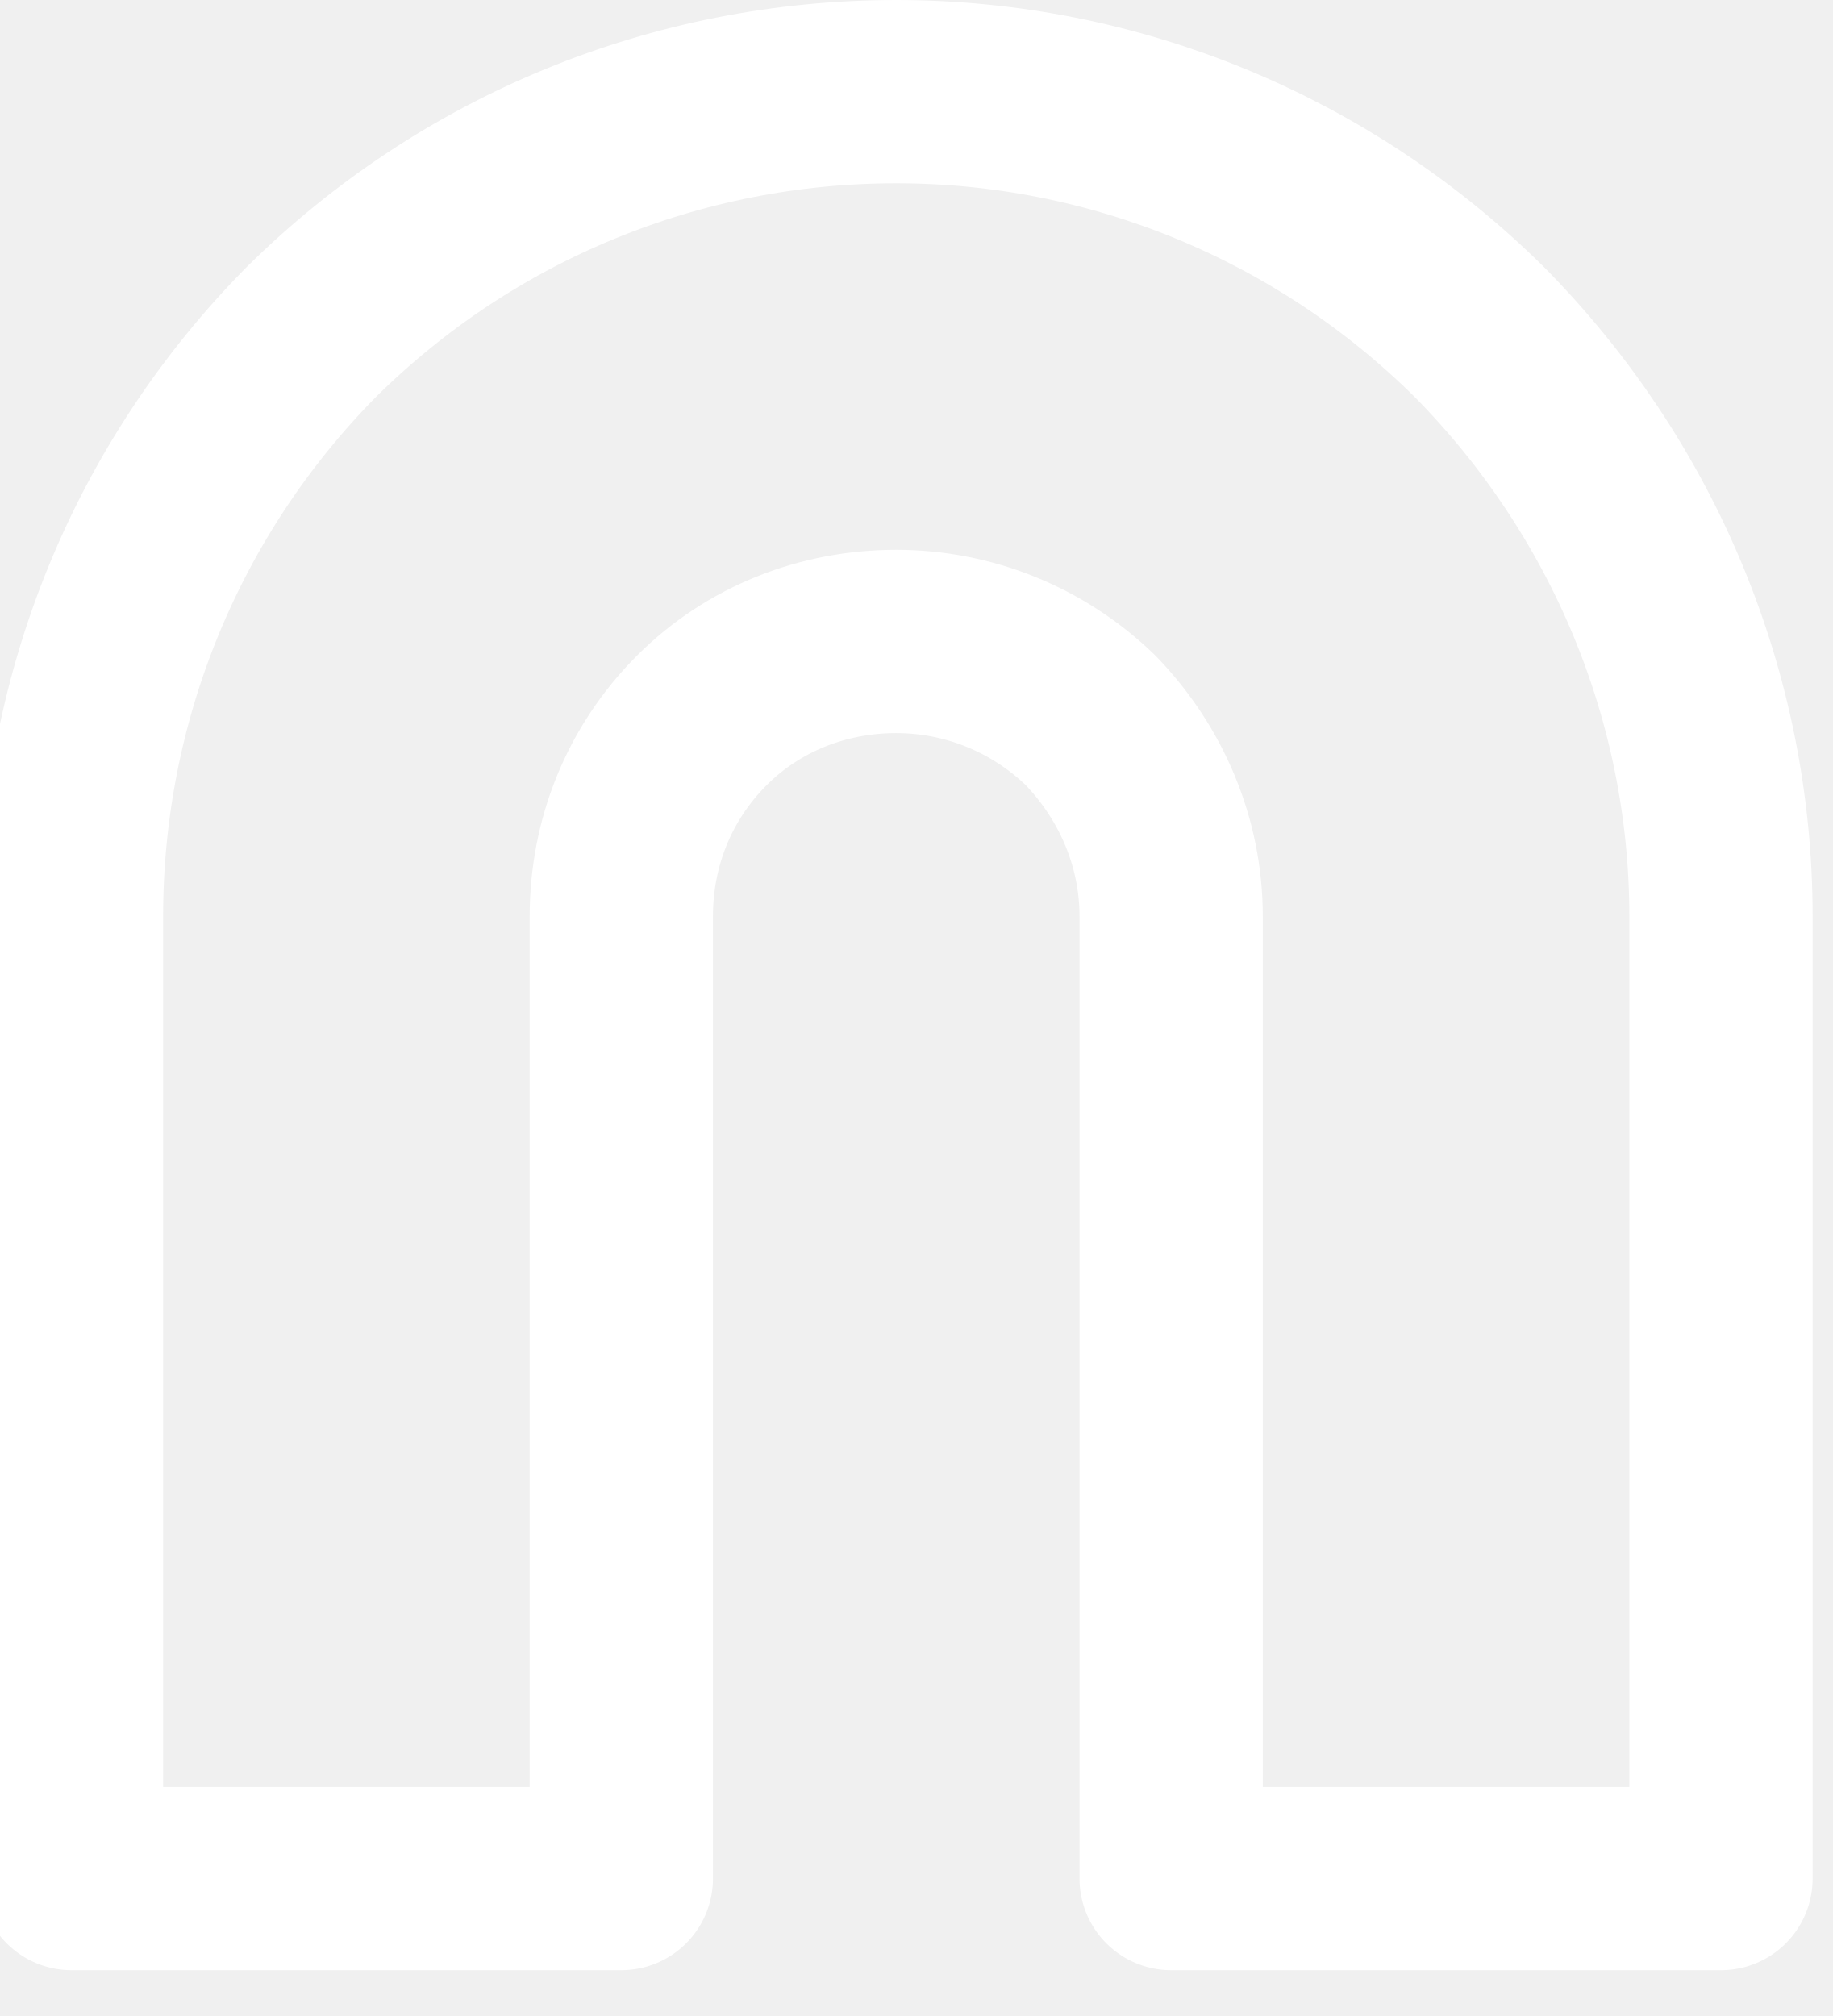
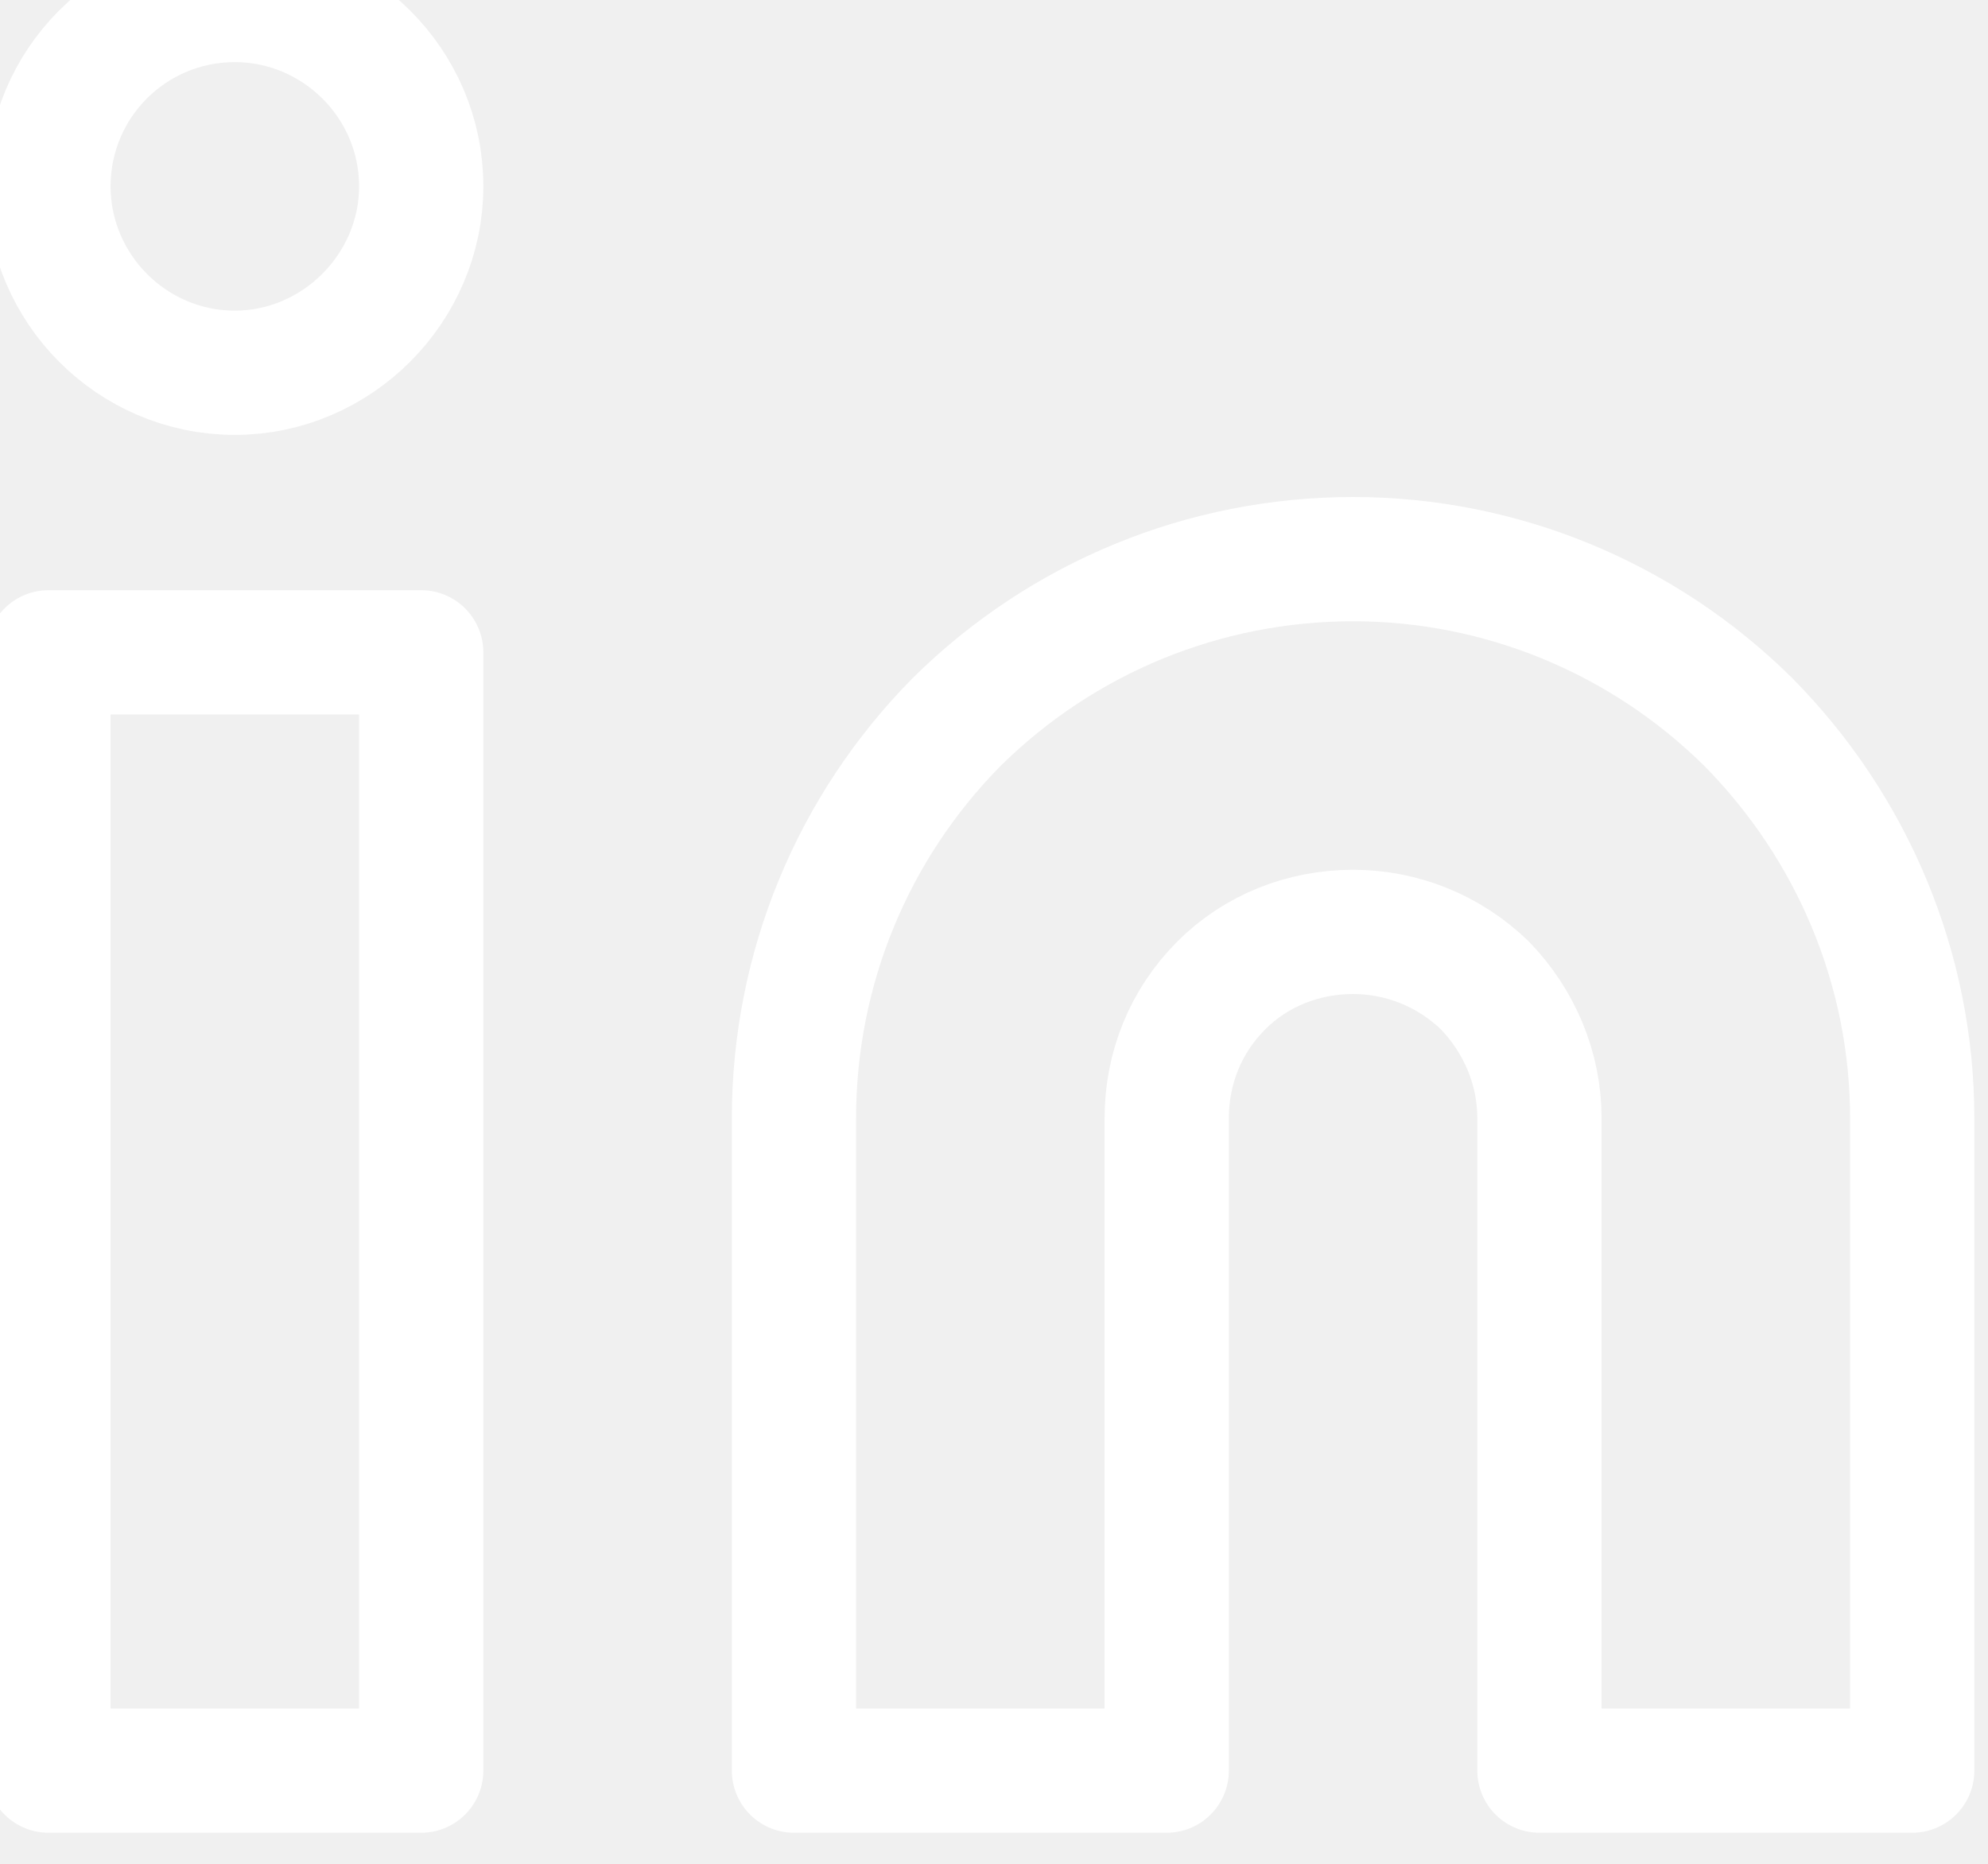
- <svg xmlns="http://www.w3.org/2000/svg" width="10" height="11" viewBox="0 0 10 11" fill="none">
+ <svg xmlns="http://www.w3.org/2000/svg" width="16" height="15" viewBox="0 0 16 15" fill="none">
  <defs />
-   <path id="Vector" d="M8.07 1.81C8.91 2.66 9.39 3.8 9.39 5L9.39 10.25L6.39 10.25L6.39 5C6.39 4.6 6.23 4.22 5.95 3.93C5.66 3.65 5.28 3.5 4.89 3.5C4.49 3.5 4.11 3.65 3.83 3.93C3.54 4.22 3.39 4.6 3.39 5L3.39 10.25L0.39 10.25L0.39 5C0.39 3.8 0.86 2.66 1.7 1.81C2.55 0.97 3.69 0.5 4.89 0.5C6.08 0.5 7.22 0.97 8.07 1.81Z" stroke="#FFFFFF" stroke-opacity="1" stroke-width="1" stroke-linejoin="round" />
+   <path id="Vector" d="M14.07 5.81C14.91 6.66 15.39 7.8 15.39 9L15.39 14.25L12.39 14.25L12.39 9C12.39 8.6 12.23 8.22 11.95 7.93C11.66 7.65 11.28 7.5 10.89 7.5C10.49 7.5 10.11 7.65 9.83 7.93C9.54 8.22 9.39 8.6 9.39 9L9.39 14.25L6.39 14.25L6.39 9C6.39 7.8 6.86 6.66 7.7 5.81C8.55 4.97 9.69 4.5 10.89 4.5C12.08 4.5 13.22 4.97 14.07 5.81Z" stroke="#FFFFFF" stroke-opacity="1" stroke-width="1" stroke-linejoin="round" />
+   <path id="Vector" d="M3.39 5.25L3.39 14.25L0.39 14.25L0.39 5.25L3.39 5.25Z" stroke="#FFFFFF" stroke-opacity="1" stroke-width="1" stroke-linejoin="round" />
+   <path id="Vector" d="M1.89 3C1.06 3 0.39 2.32 0.39 1.5C0.39 0.67 1.06 0 1.89 0C2.71 0 3.39 0.67 3.39 1.5C3.39 2.32 2.71 3 1.89 3Z" stroke="#FFFFFF" stroke-opacity="1" stroke-width="1" stroke-linejoin="round" />
</svg>
